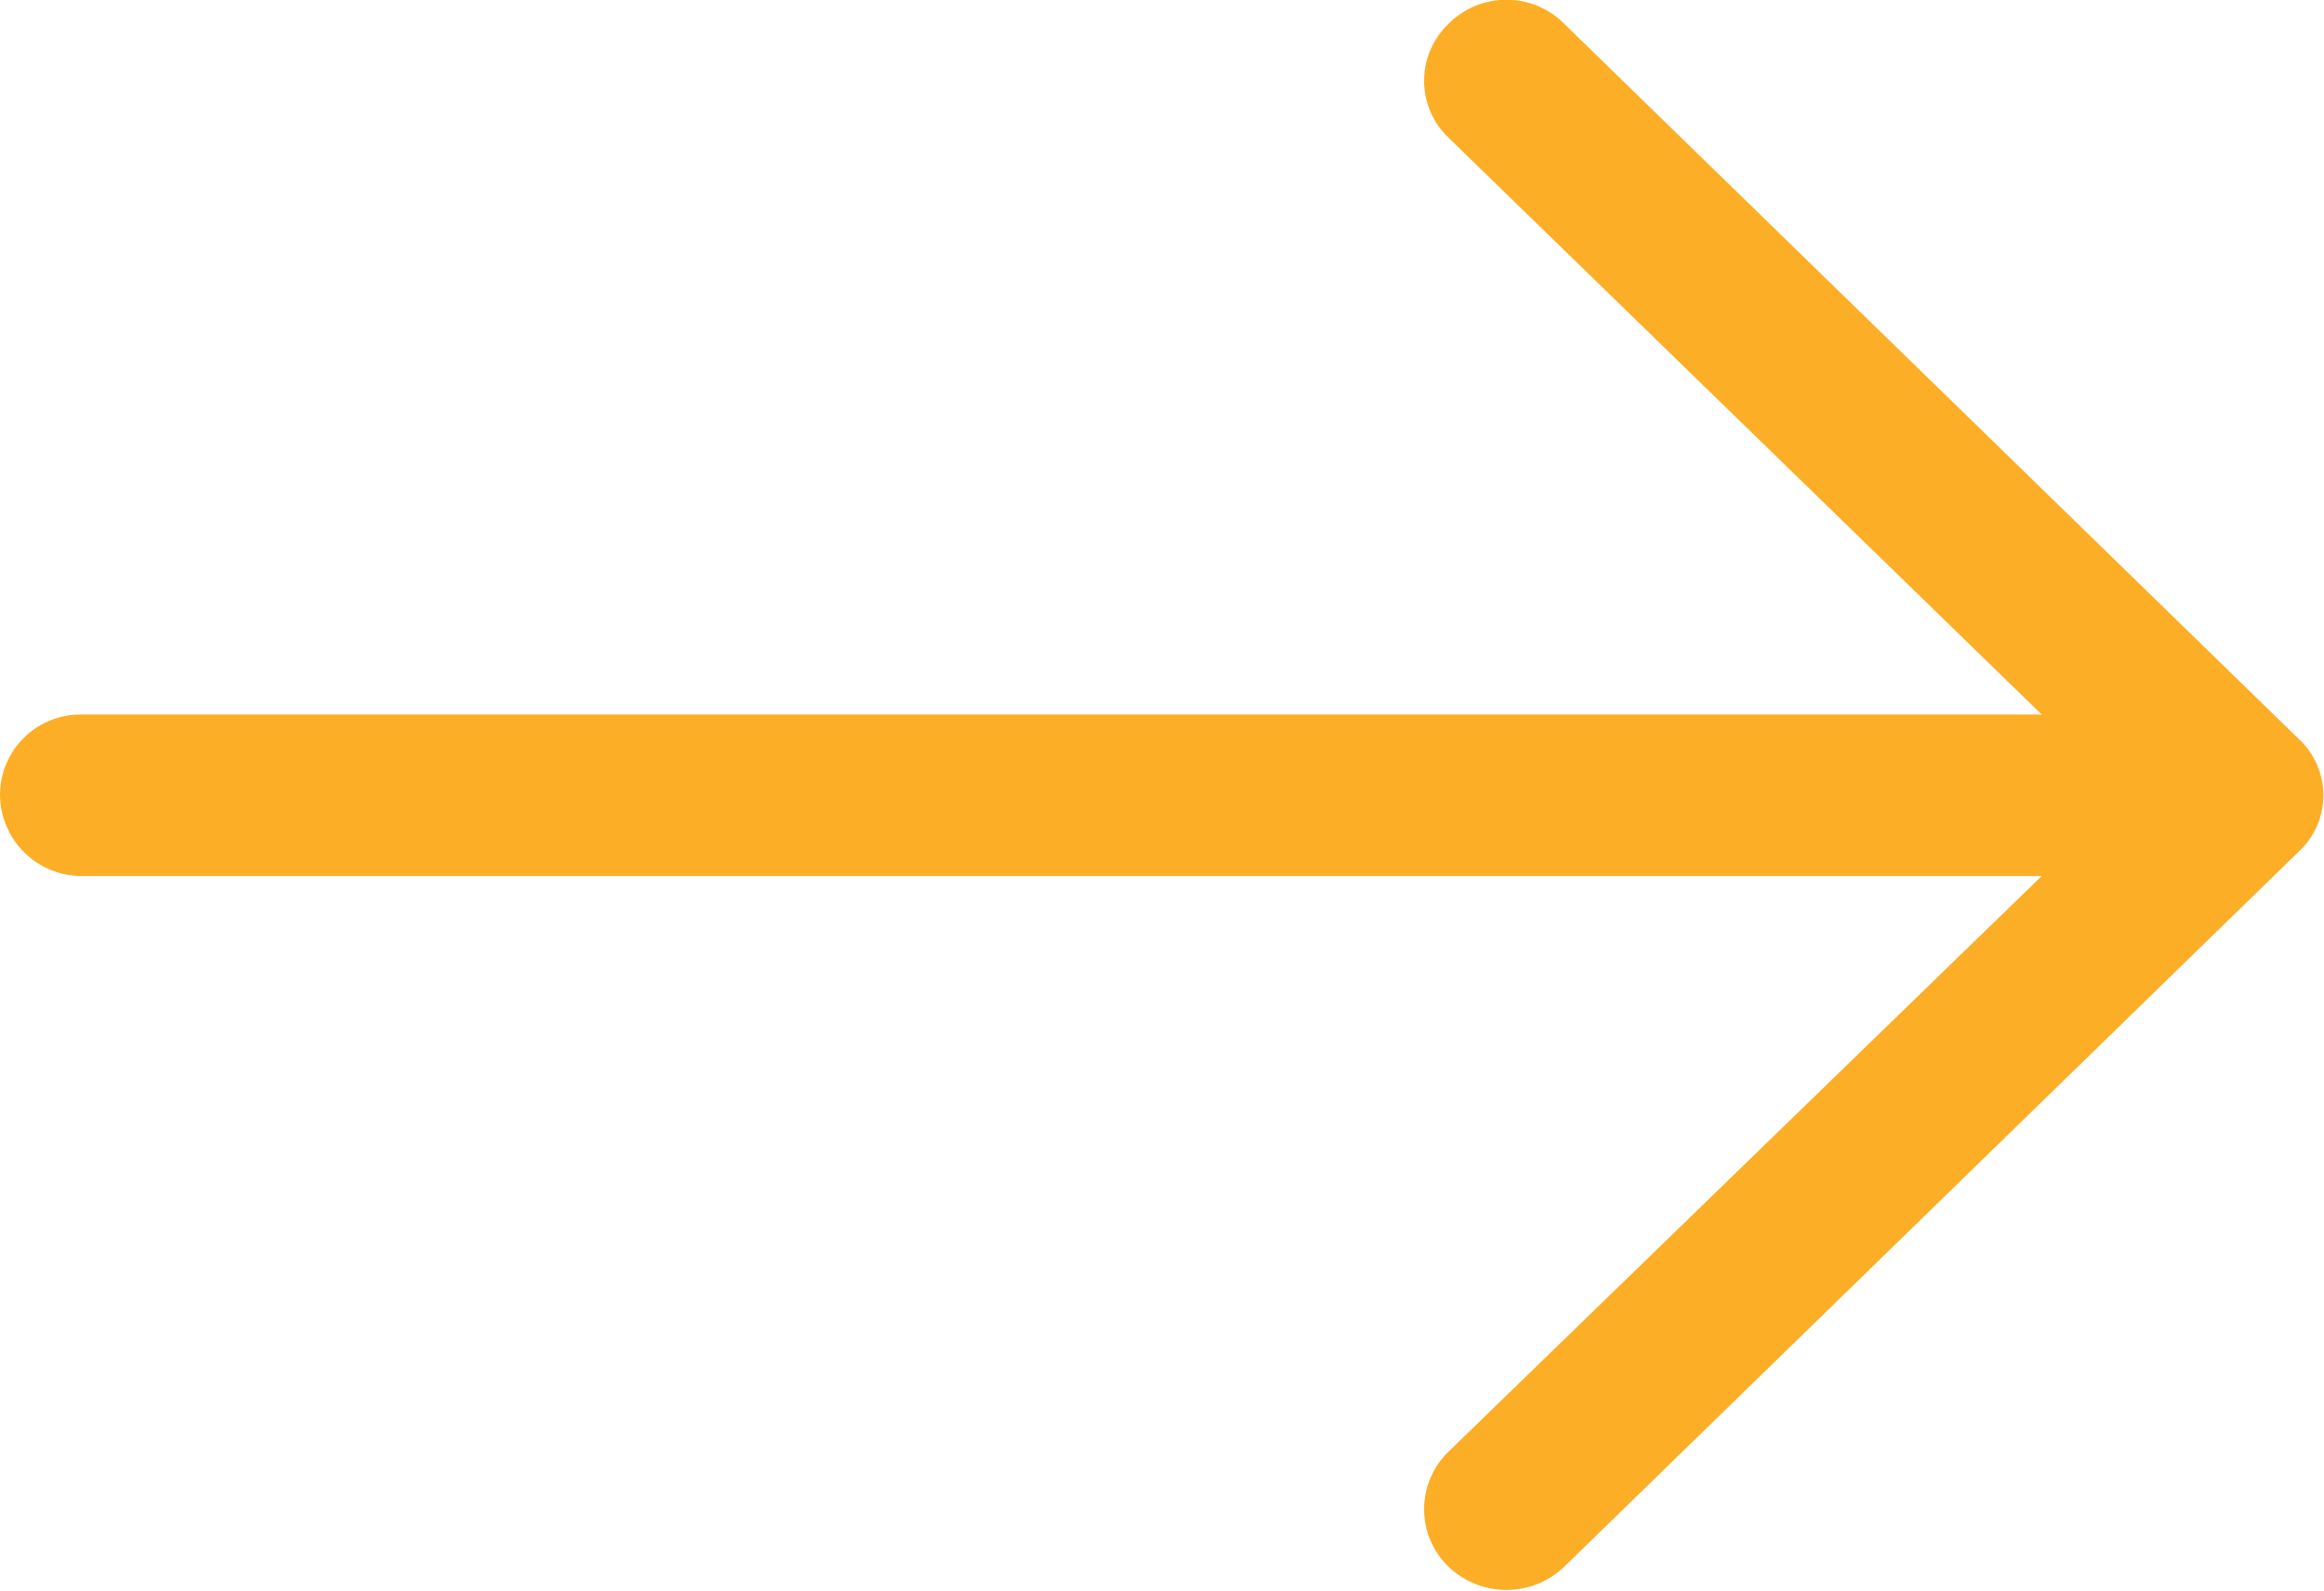
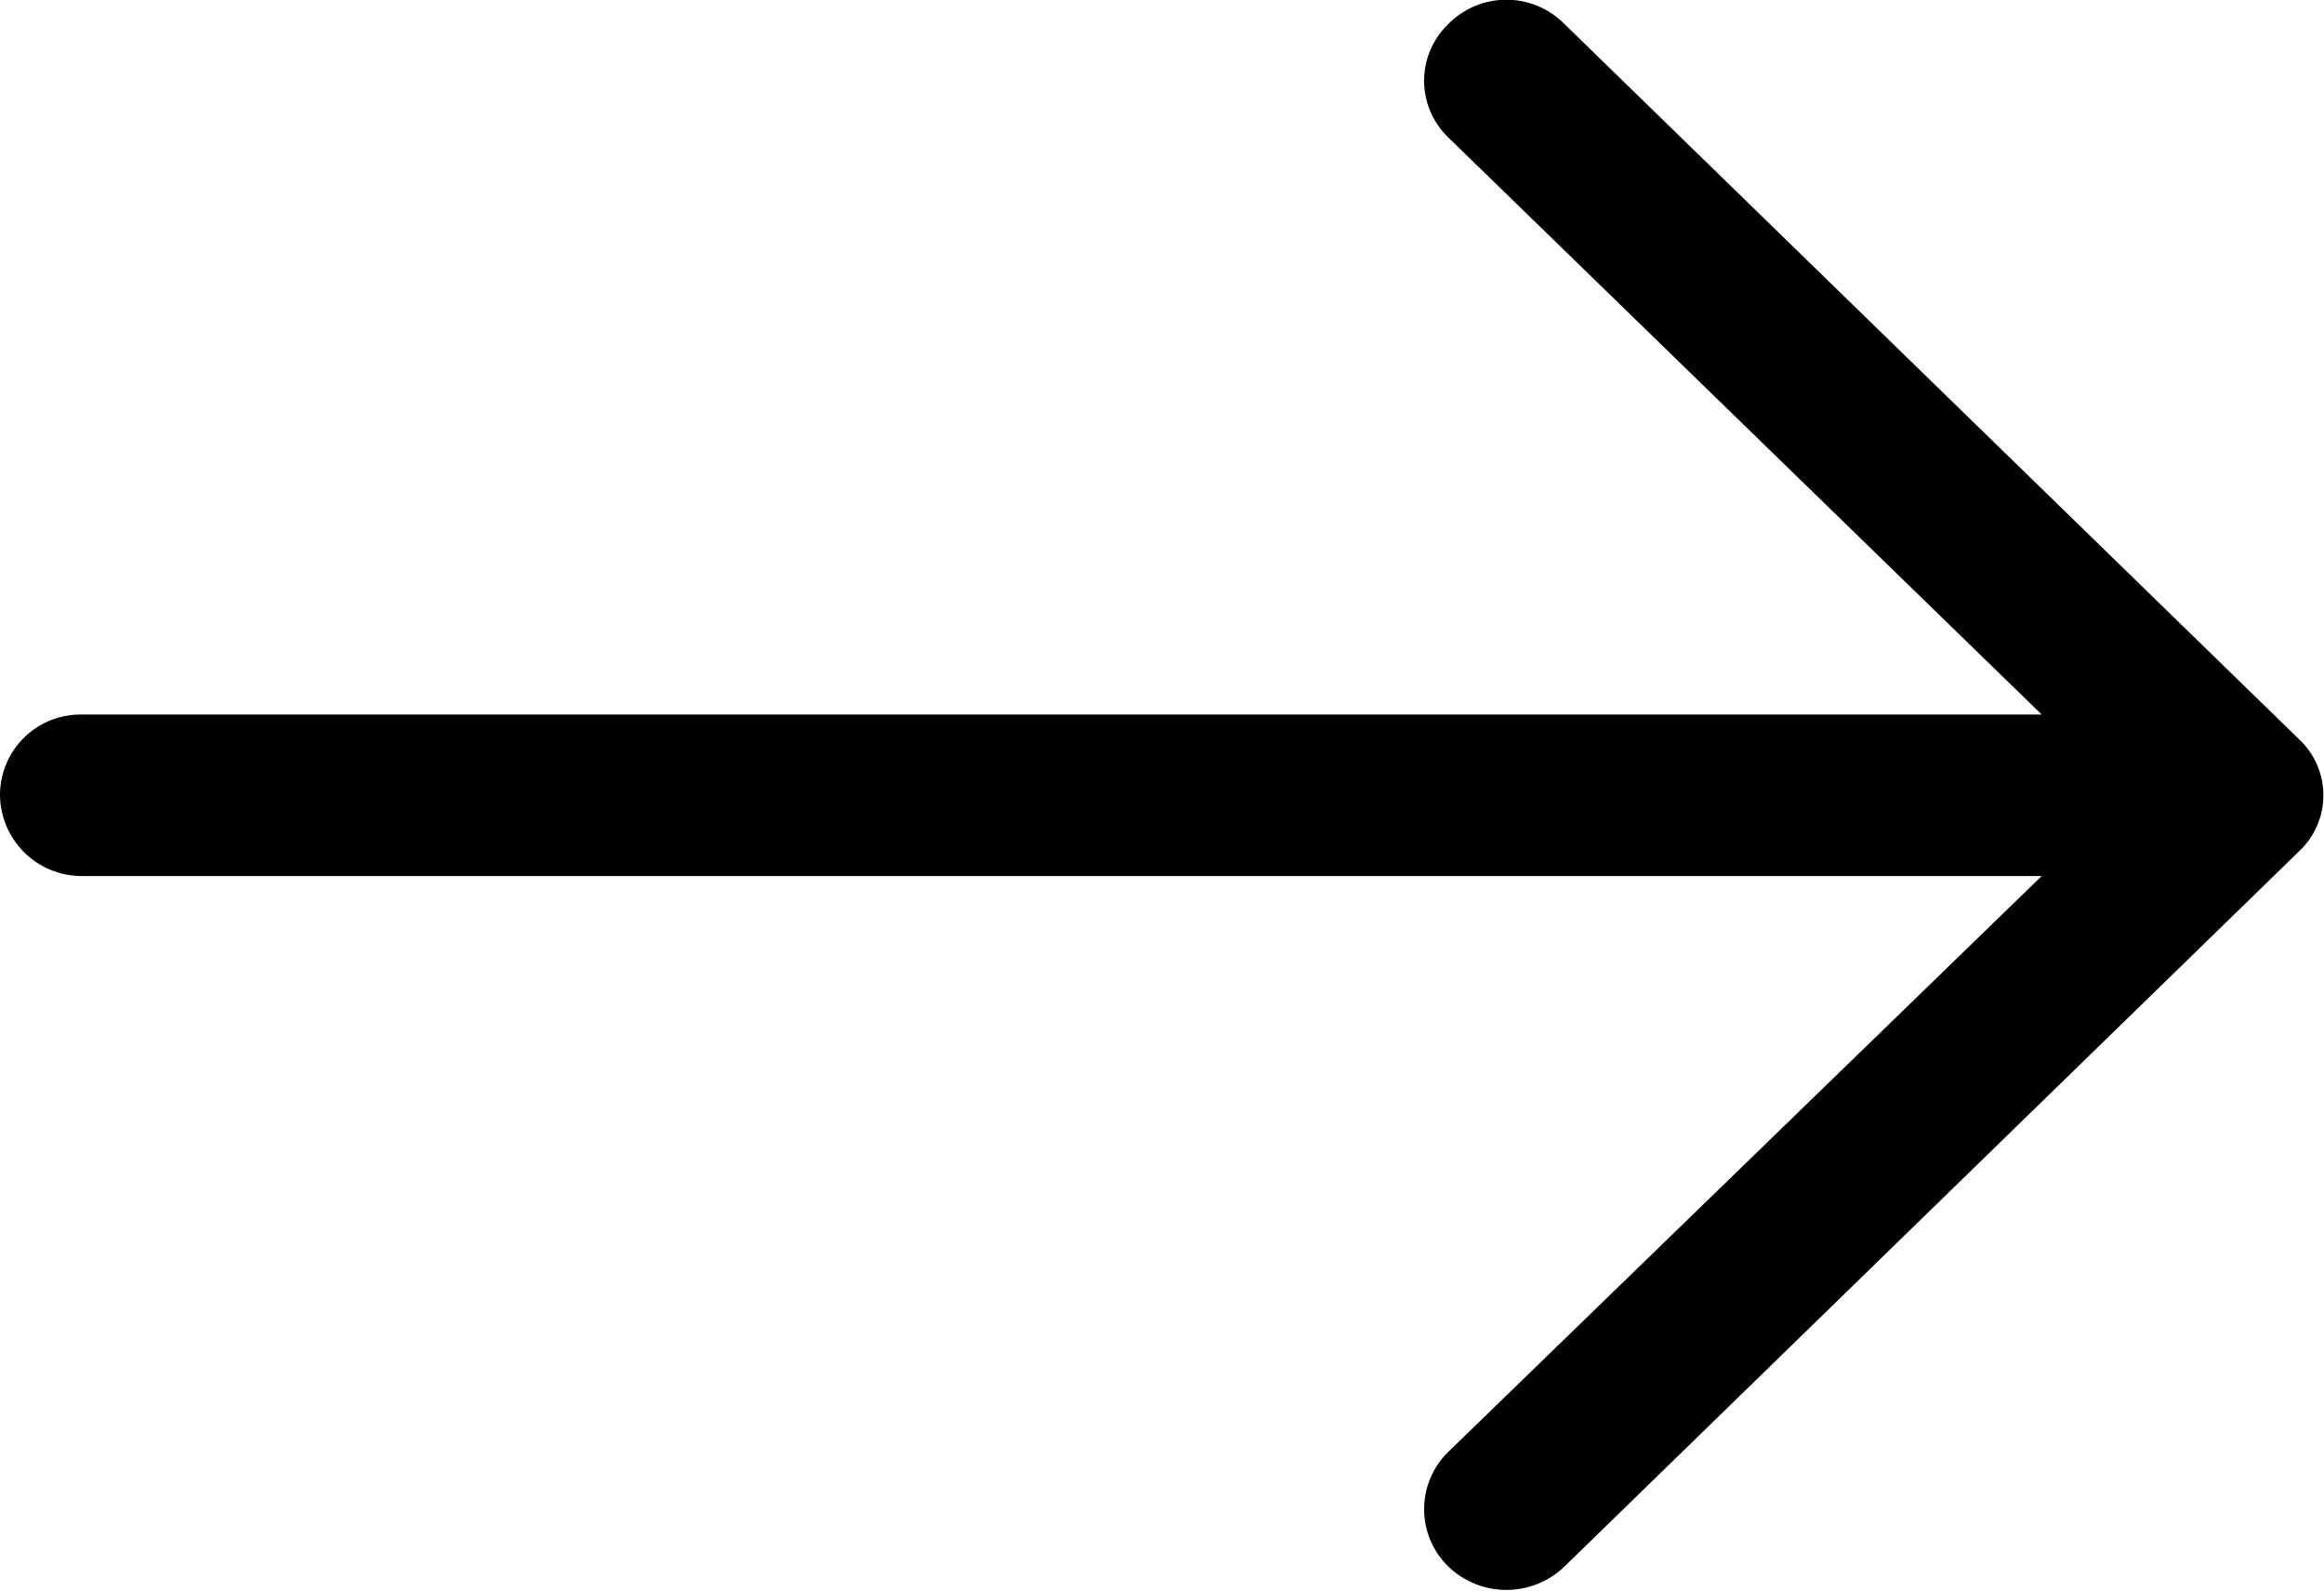
- <svg xmlns="http://www.w3.org/2000/svg" width="19" height="13">
-   <path d="M12.794.2a.667.667 0 00-.957 0 .642.642 0 000 .92l4.855 4.72H.67a.658.658 0 00-.67.65.668.668 0 00.67.67h16.022l-4.855 4.71a.654.654 0 000 .93.685.685 0 00.957 0l6-5.84a.627.627 0 000-.92z" fill="#fcae26" fill-rule="evenodd" />
+ <svg xmlns="http://www.w3.org/2000/svg" width="19" height="13" id="arrowicon">
+   <path d="M12.794.2a.667.667 0 00-.957 0 .642.642 0 000 .92l4.855 4.72H.67a.658.658 0 00-.67.65.668.668 0 00.67.67h16.022l-4.855 4.71a.654.654 0 000 .93.685.685 0 00.957 0l6-5.84a.627.627 0 000-.92z" />
</svg>
